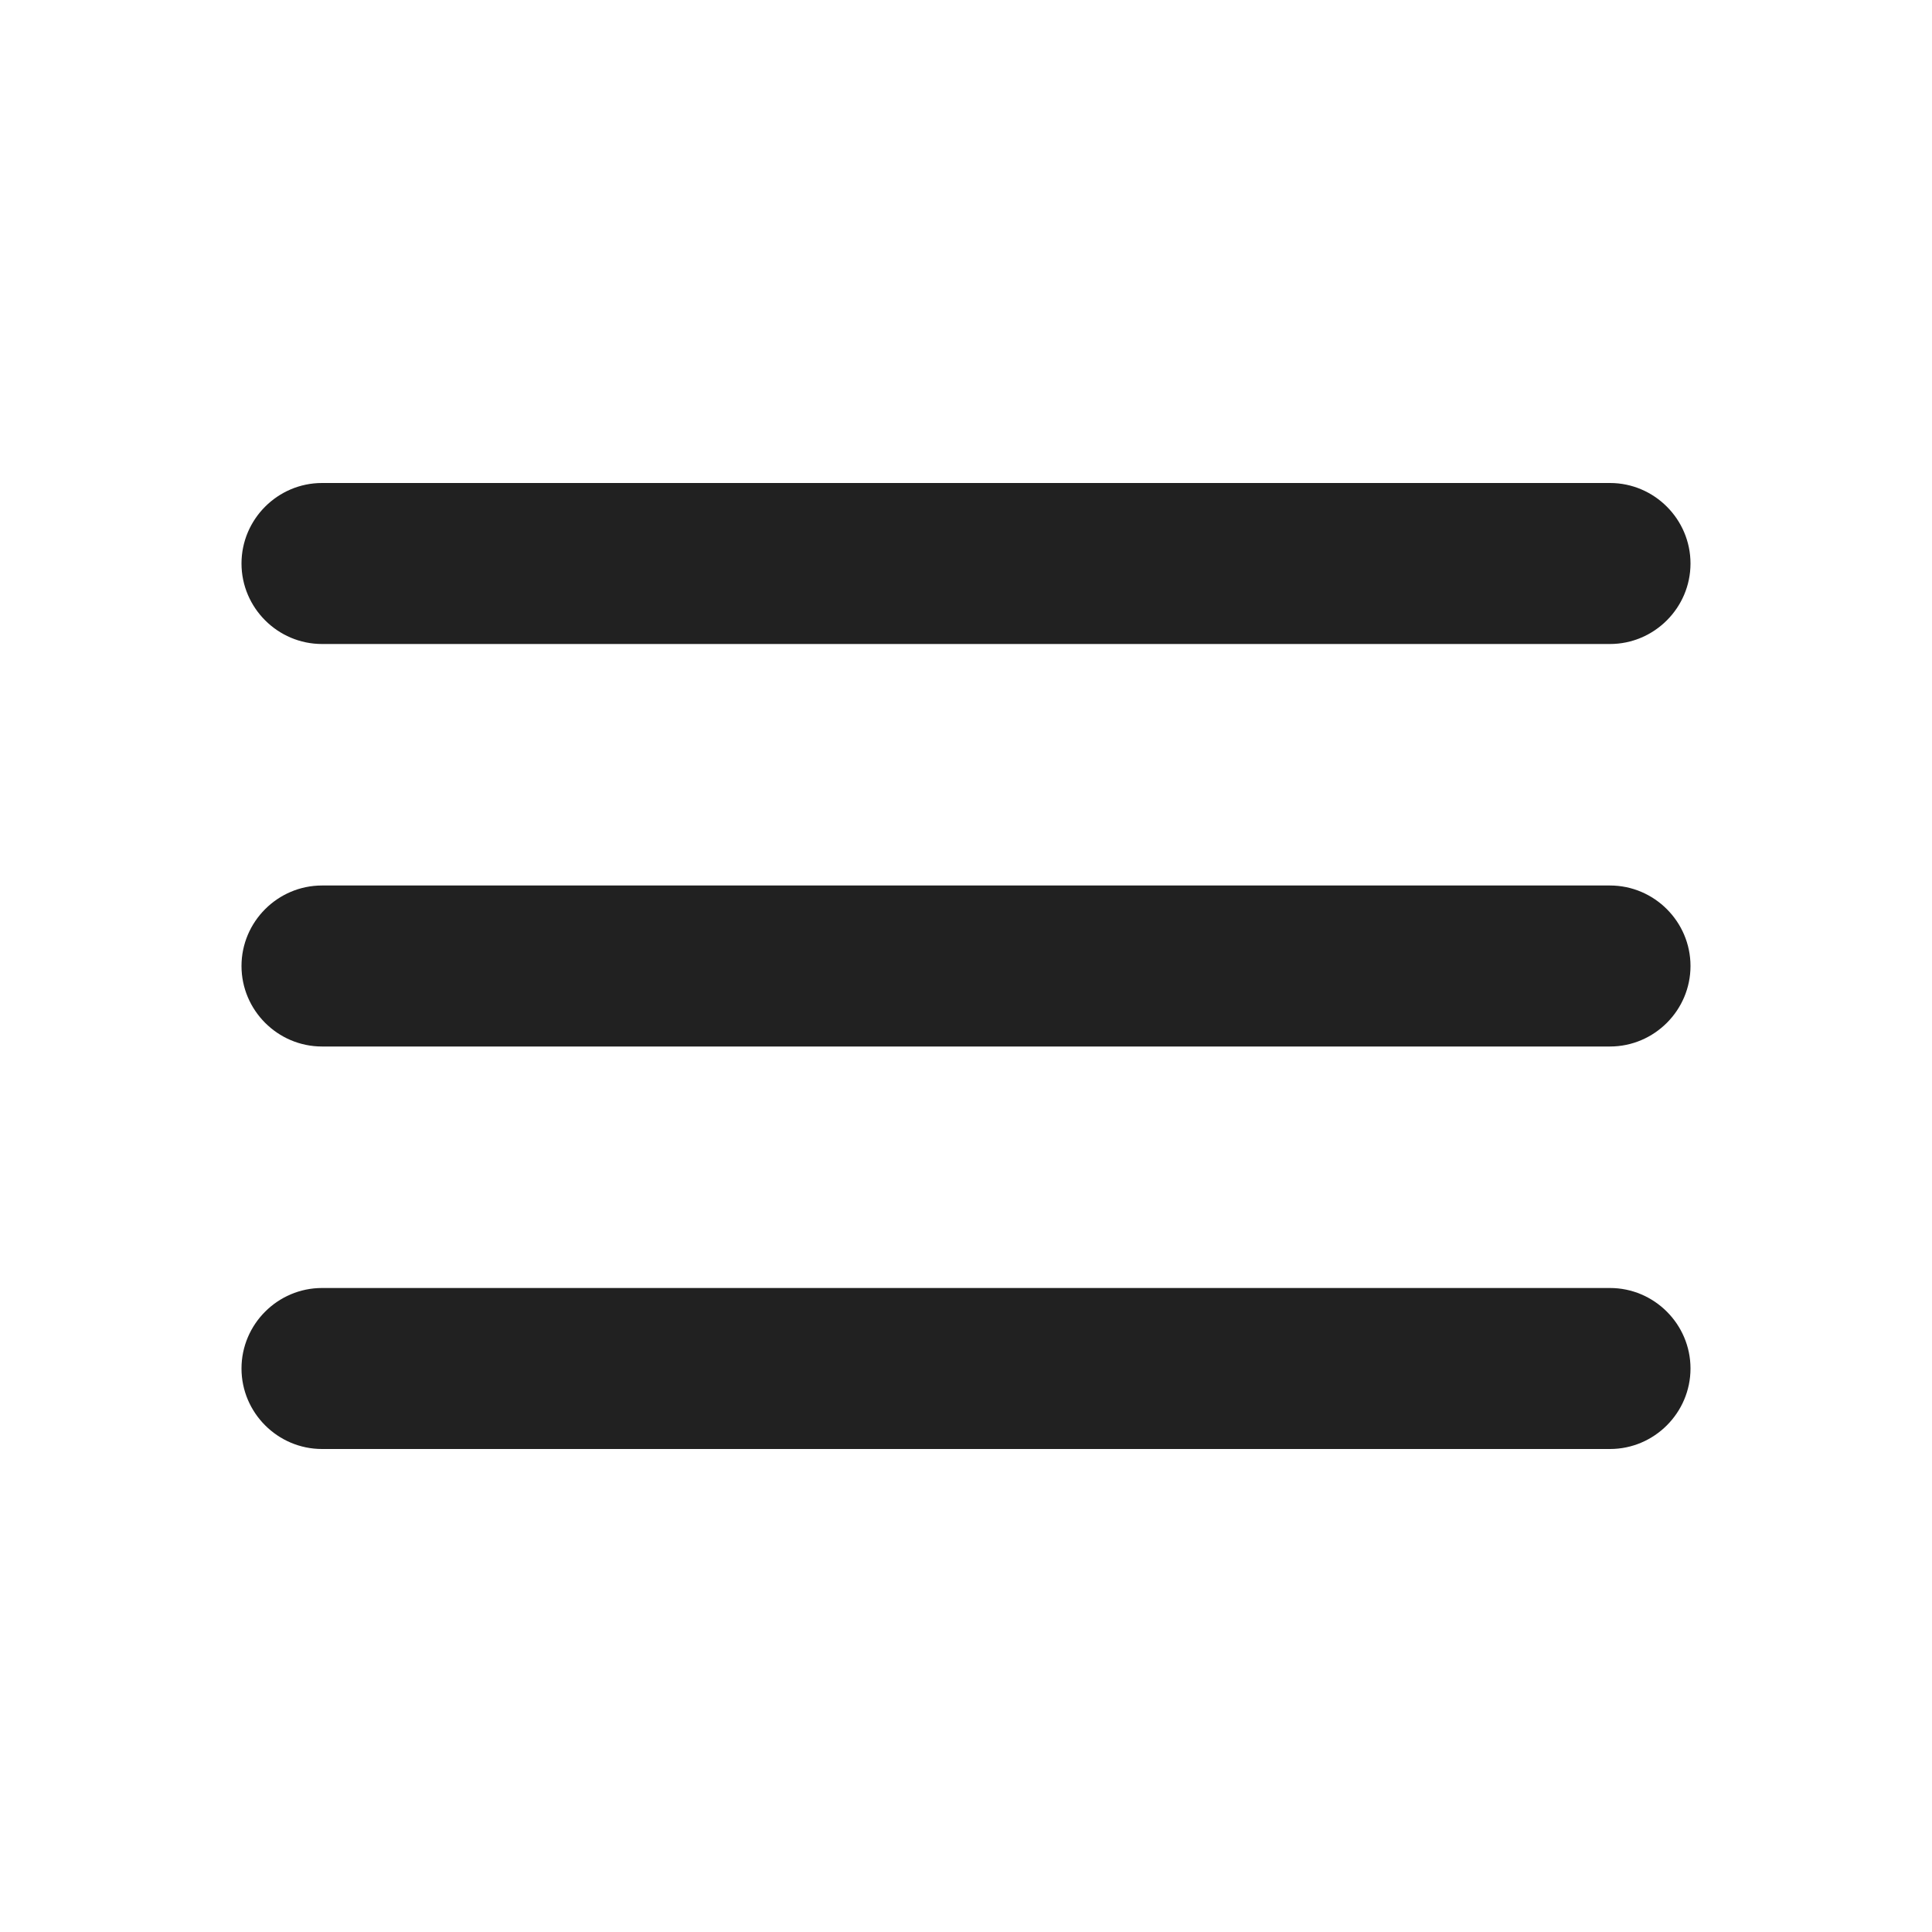
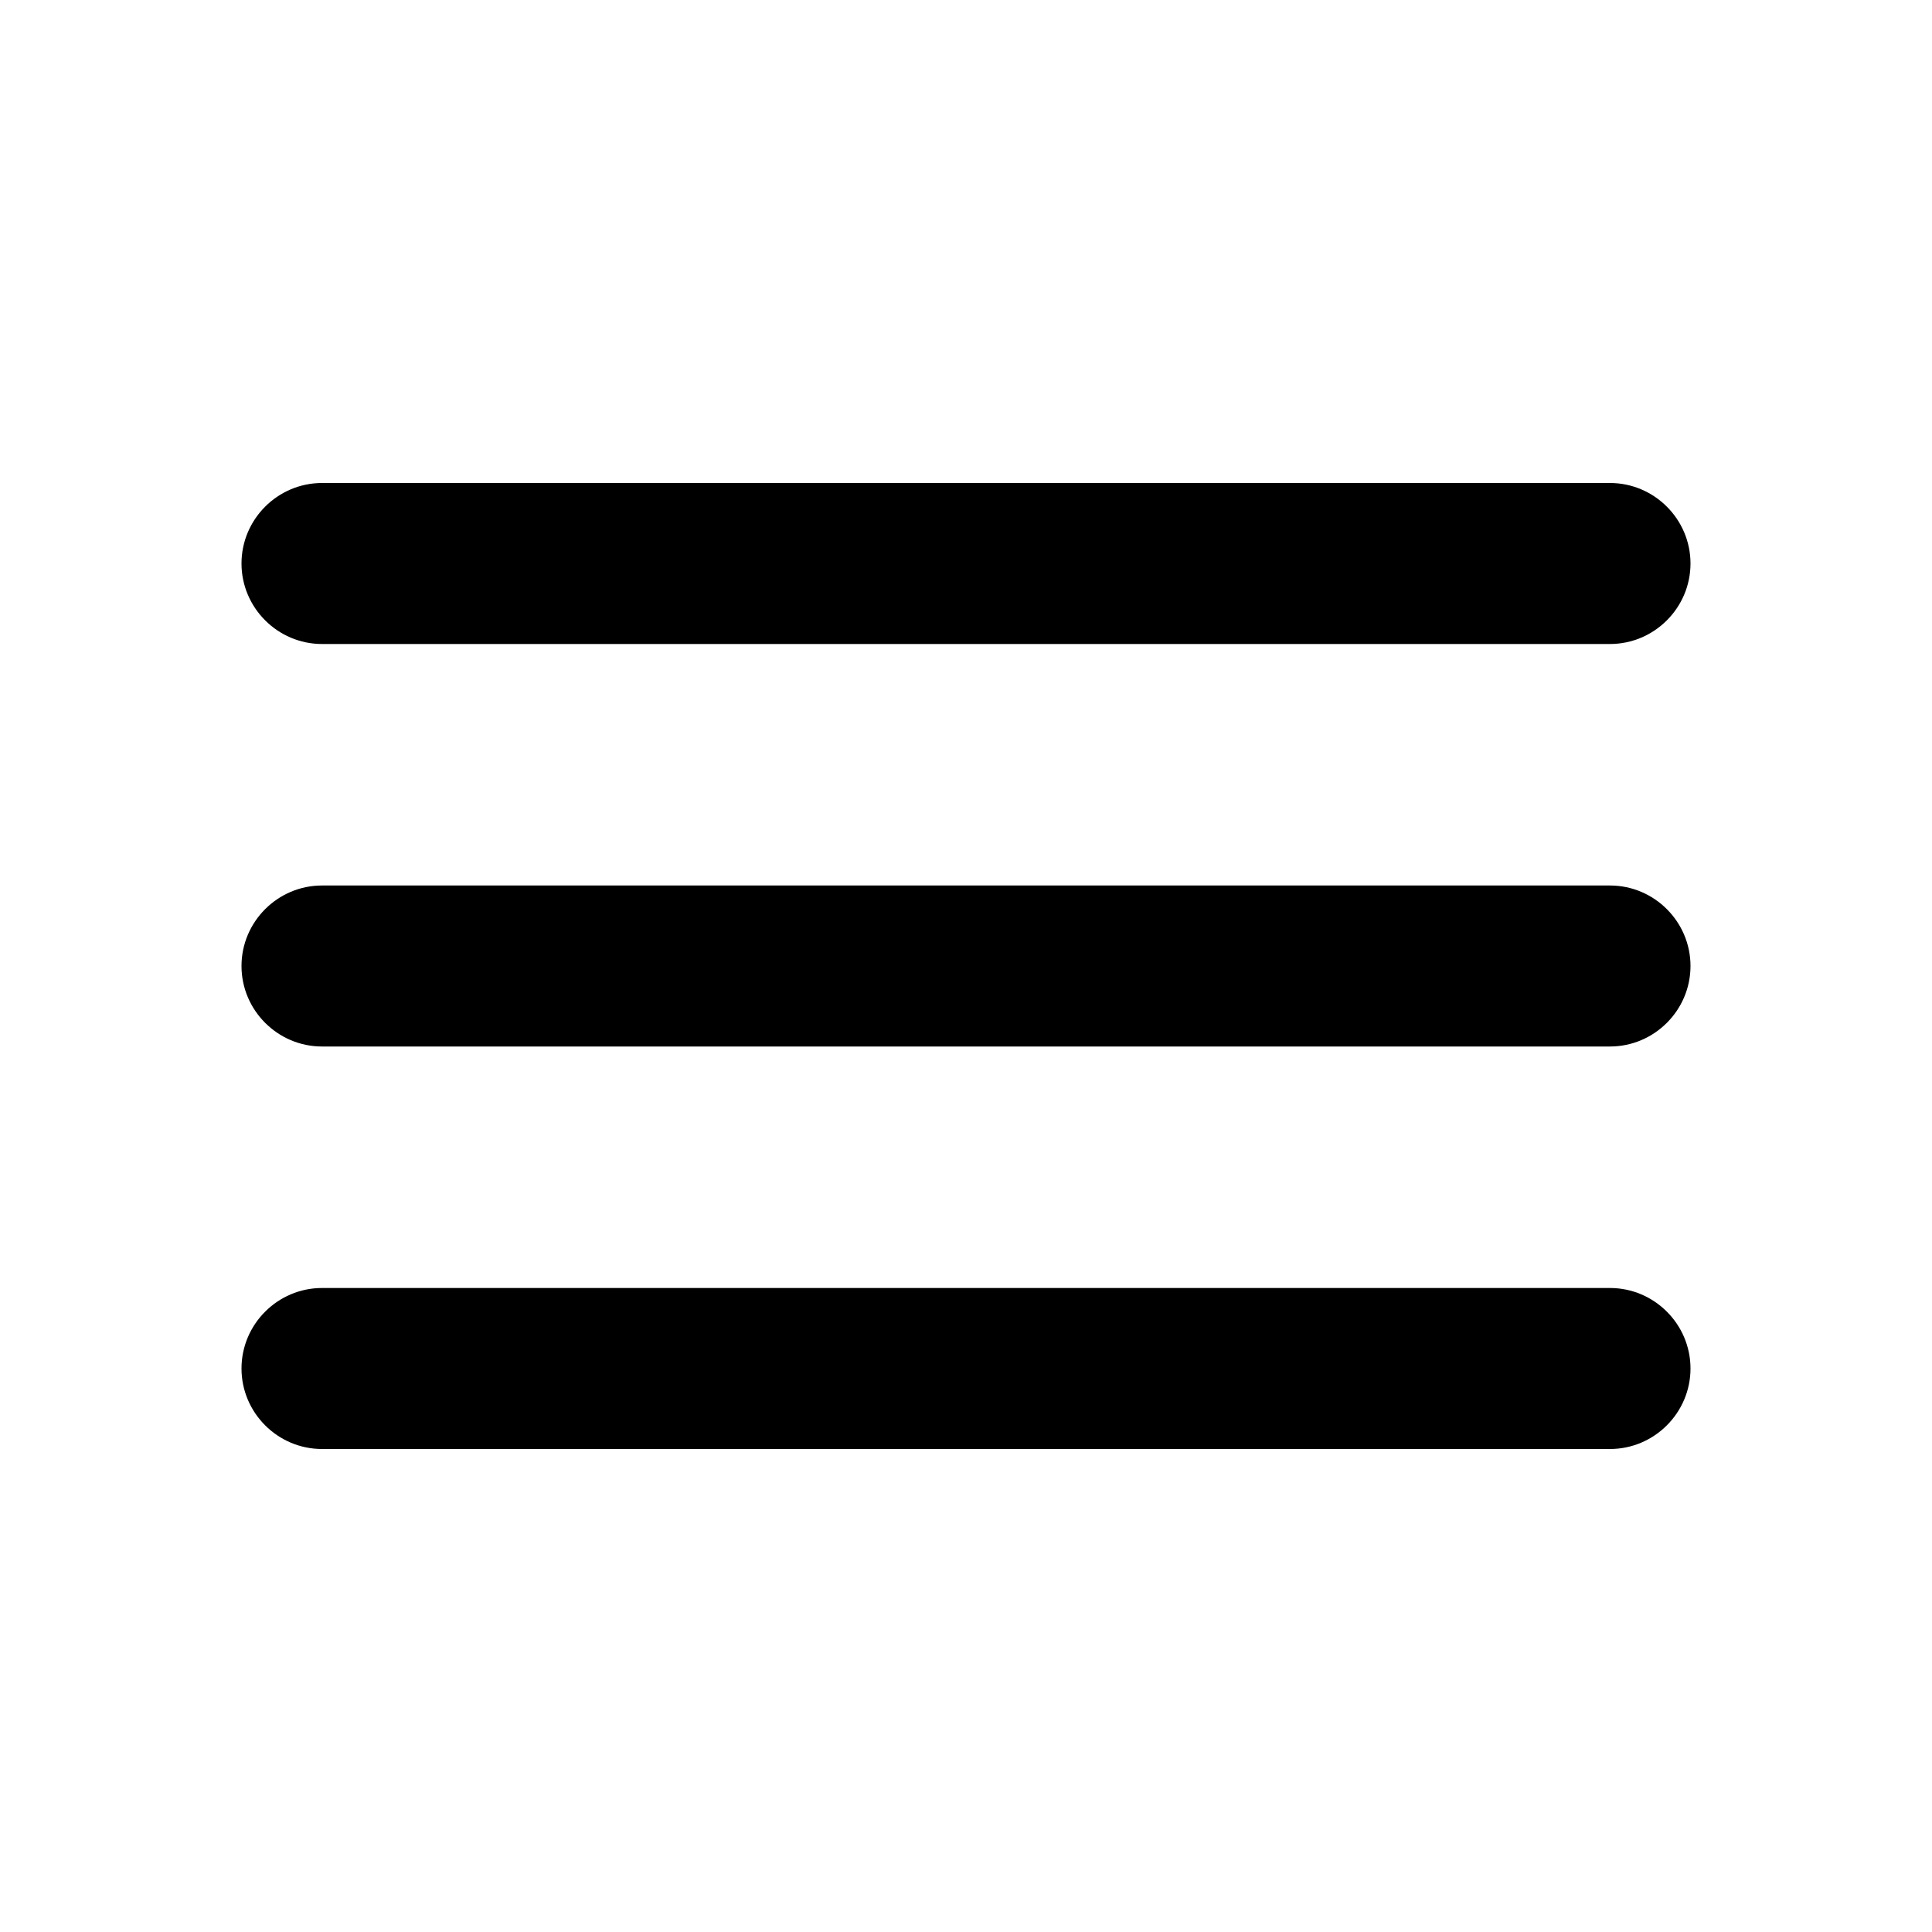
<svg xmlns="http://www.w3.org/2000/svg" width="24" height="24" viewBox="0 0 24 24" fill="none">
-   <path d="M4 18H20C20.55 18 21 17.55 21 17C21 16.45 20.55 16 20 16H4C3.45 16 3 16.45 3 17C3 17.55 3.45 18 4 18ZM4 13H20C20.55 13 21 12.55 21 12C21 11.45 20.55 11 20 11H4C3.45 11 3 11.45 3 12C3 12.55 3.45 13 4 13ZM3 7C3 7.55 3.45 8 4 8H20C20.55 8 21 7.55 21 7C21 6.45 20.55 6 20 6H4C3.45 6 3 6.45 3 7Z" fill="#212121" />
+   <path d="M4 18H20C20.55 18 21 17.55 21 17C21 16.45 20.55 16 20 16H4C3.45 16 3 16.45 3 17C3 17.55 3.45 18 4 18ZM4 13H20C20.55 13 21 12.55 21 12C21 11.45 20.55 11 20 11H4C3.45 11 3 11.45 3 12C3 12.55 3.45 13 4 13ZM3 7C3 7.55 3.45 8 4 8H20C20.55 8 21 7.55 21 7C21 6.45 20.55 6 20 6H4C3.45 6 3 6.45 3 7Z" fill="currentColor" />
</svg>
